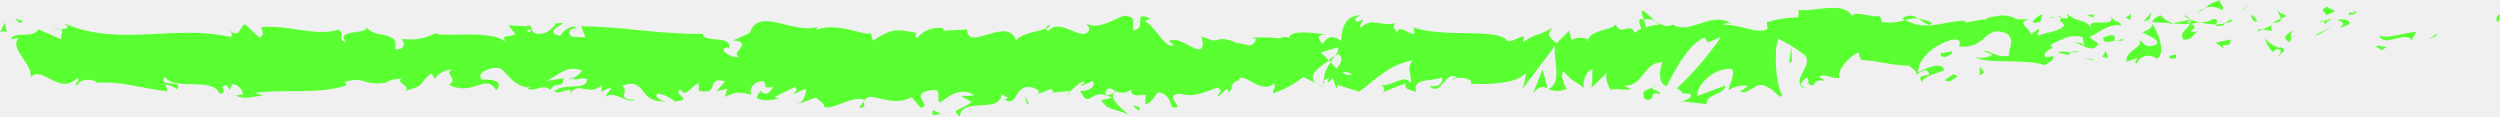
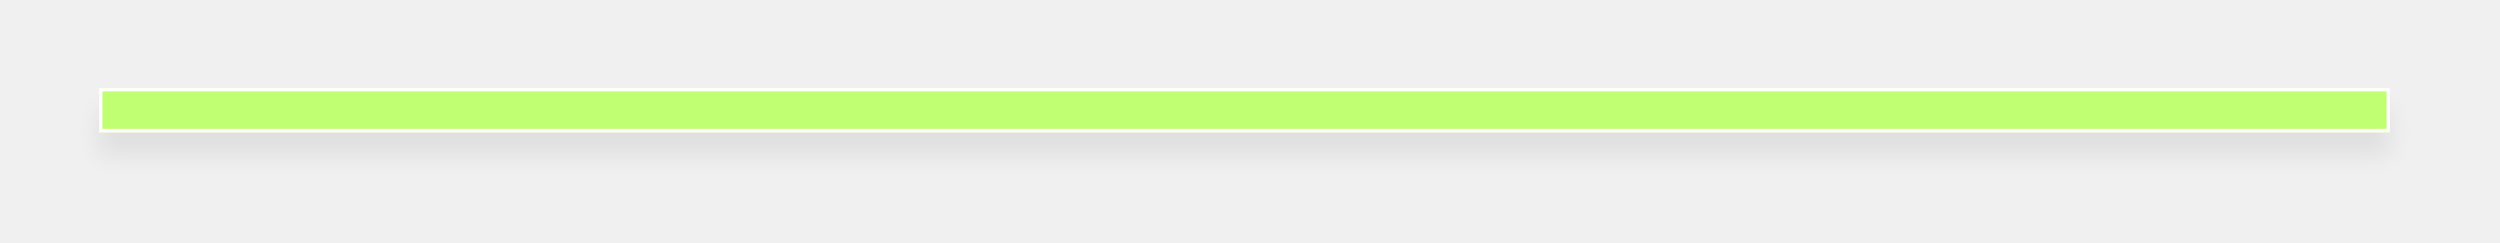
- <svg xmlns="http://www.w3.org/2000/svg" viewBox="0 0 330.77 15.43">
+ <svg xmlns="http://www.w3.org/2000/svg" width="227" height="22" viewBox="0 0 227 22" fill="none">
+   <g filter="url(#filter0_d_111_4)">
+     <rect x="9" y="8" width="208" height="4" fill="#C0FF72" />
+     <rect x="9.15" y="8.15" width="207.7" height="3.7" stroke="white" stroke-width="0.3" />
+   </g>
  <defs>
-     <style>.cls-1{fill:#5aff31;}</style>
+     <filter id="filter0_d_111_4" x="7" y="8" width="212" height="8" filterUnits="userSpaceOnUse" color-interpolation-filters="sRGB">
+       <feFlood flood-opacity="0" result="BackgroundImageFix" />
+       <feColorMatrix in="SourceAlpha" type="matrix" values="0 0 0 0 0 0 0 0 0 0 0 0 0 0 0 0 0 0 127 0" result="hardAlpha" />
+       <feOffset dy="2" />
+       <feGaussianBlur stdDeviation="1" />
+       <feComposite in2="hardAlpha" operator="out" />
+       <feColorMatrix type="matrix" values="0 0 0 0 0 0 0 0 0 0 0 0 0 0 0 0 0 0 0.07 0" />
+       <feBlend mode="normal" in2="BackgroundImageFix" result="effect1_dropShadow_111_4" />
+       <feBlend mode="normal" in="SourceGraphic" in2="effect1_dropShadow_111_4" result="shape" />
+     </filter>
  </defs>
-   <g id="Capa_2" data-name="Capa 2">
-     <g id="Capa_2-2" data-name="Capa 2">
-       <path class="cls-1" d="M330.38,2.85c.49.07.31-.77.39-.92C330,2.12,330.4,3.07,330.38,2.85Z" />
-       <polygon class="cls-1" points="322.32 4.75 322.46 4.41 321.27 5.25 322.32 4.75" />
-       <path class="cls-1" d="M314.78,4.73c.71,1.43,2.73-.23,4.07.28l.23.33.6-1.15C318.05,4.37,315.93,5.13,314.78,4.73Z" />
-       <path class="cls-1" d="M310.76,1.65c.25.55-.87.48.94.17a1.58,1.58,0,0,1-.17-.14A4.57,4.57,0,0,1,310.76,1.65Z" />
-       <path class="cls-1" d="M311.53,1.68c.79,0-.52-.47,0,0Z" />
-       <path class="cls-1" d="M307.86,2l1.05-.5c-.22-.33-1.15-.4-.81-.64C307,1.13,307.25,1.46,307.86,2Z" />
-       <path class="cls-1" d="M306.87,3l.54-.21C307.32,2.69,307.17,2.64,306.87,3Z" />
-       <path class="cls-1" d="M308.56,2.39l-1.15.44c.15.23.17.69.53-.16C307.85,3.09,308.07,2.69,308.56,2.39Z" />
-       <path class="cls-1" d="M309.21,2.6c.59.32,1.35.51.3,1C311.51,3.41,311.21,2.4,309.21,2.6Z" />
-       <path class="cls-1" d="M314.4,6.21l.78.42.68-.48C315.52,6.39,314.35,5.76,314.4,6.21Z" />
-       <path class="cls-1" d="M301.35,1.26c-.07.3.35.81.43,1.2l.77-.35C302.15,1.9,301.4,1.71,301.35,1.26Z" />
-       <path class="cls-1" d="M301.78,2.46,300.62,3C301.65,3,301.84,2.79,301.78,2.46Z" />
-       <polygon class="cls-1" points="306.68 4.63 308.58 3.53 306.32 4.64 306.68 4.63" />
-       <polygon class="cls-1" points="296.93 1.22 297.59 0.52 296.42 1.58 296.93 1.22" />
-       <path class="cls-1" d="M294,1.34c.48-.58-.67-1-.16-1.34a4.67,4.67,0,0,0-2.08,1.05A2.59,2.59,0,0,1,294,1.34Z" />
-       <path class="cls-1" d="M290.74,1.71a5.67,5.67,0,0,0,1-.66A3,3,0,0,0,290.74,1.71Z" />
-       <path class="cls-1" d="M298.65,2.83a1.39,1.39,0,0,0-.91-.87l.46.86Z" />
-       <path class="cls-1" d="M298.21,2.84v0l-1,0Z" />
-       <path class="cls-1" d="M298.77,2.83h-.12C298.7,2.91,298.72,2.94,298.77,2.83Z" />
-       <path class="cls-1" d="M303.65,3.85c-.67.48-2.09,1-.72,1.72C303.42,5,302.63,4.57,303.65,3.85Z" />
-       <path class="cls-1" d="M299.33,3.9l1.23.2c0-.23-.25-.56.09-.8Z" />
-       <polygon class="cls-1" points="298.73 4.17 299.33 3.9 298.88 3.83 298.73 4.17" />
-       <path class="cls-1" d="M292.84,2.51a3.4,3.4,0,0,1-1.76.46,9.11,9.11,0,0,0,2.12.26C293.29,3,293.6,2.48,292.84,2.51Z" />
-       <path class="cls-1" d="M295.45,2.75l-.11,0C295.41,2.87,295.47,2.89,295.45,2.75Z" />
-       <path class="cls-1" d="M284.63,3l.1.15,0-.15Z" />
-       <path class="cls-1" d="M293.31,3.39a1.1,1.1,0,0,0,1.15-.31,6.3,6.3,0,0,1-1.26.15C293.15,3.35,293.14,3.43,293.31,3.39Z" />
-       <path class="cls-1" d="M288.94,2.11a6.1,6.1,0,0,0,.92.47C289.59,2.31,289,1.89,288.94,2.11Z" />
-       <path class="cls-1" d="M295.16,2.56l.08,0C295.06,2.34,295.09,2.43,295.16,2.56Z" />
-       <path class="cls-1" d="M295.16,2.56a2.77,2.77,0,0,0-.7.52,4.32,4.32,0,0,0,.88-.28A1.37,1.37,0,0,1,295.16,2.56Z" />
-       <path class="cls-1" d="M282.67,8.45a1.69,1.69,0,0,1,2.68-.67c1.18-.6.41-3.2-.62-4.66,0,.35,0,.67-1.25,1.13.43.44,2.69,1,1.67,1.73-1.61.41-1.32-.28-2.1-.7.67,1-2,1.44-1.69,2.89l1.41-.51C282.79,7.89,282.28,8.25,282.67,8.45Z" />
-       <path class="cls-1" d="M287,3.2l.5-.1A4.23,4.23,0,0,1,285.82,2c-.83.39-1,.68-1.06.94l2.45.11Z" />
-       <path class="cls-1" d="M289.78,3.1c-.39.86-1.58,1.23-.85,2.16,1.46-.06,1-.72,1.9-1.09-2.36.21.68-.48-1-1A5.88,5.88,0,0,1,291.08,3a7.57,7.57,0,0,1-1.22-.39l.05,0h0c.1.11.13.18,0,.11l-.05,0a1.17,1.17,0,0,1-.11.33c-.68-.18-.1-.23.11-.33a.5.5,0,0,0,0-.13h0l-2.37.47A7.33,7.33,0,0,0,289.78,3.1Z" />
-       <path class="cls-1" d="M301.67,7.42a.25.25,0,0,1-.08-.2C301.44,7.33,301.38,7.4,301.67,7.42Z" />
-       <path class="cls-1" d="M300.69,6.9c.18-.12.32-.46.88-.37.48.26,0,.41,0,.69.34-.22,1.18-.61.12-1l-.16.11c-1-.29-2.18-1.37-2-1.49A6.08,6.08,0,0,0,300.69,6.9Z" />
-       <path class="cls-1" d="M295.17,5.22l-2,.42,1,.75-.05-.45C295.27,6.12,295,5.57,295.17,5.22Z" />
-       <polygon class="cls-1" points="284.4 2.54 284.67 1.63 283.53 2.91 284.4 2.54" />
-       <polygon class="cls-1" points="281.84 2.65 281.94 1.85 281.26 2.33 281.84 2.65" />
-       <path class="cls-1" d="M137.24,12.47l-.58.22A2.13,2.13,0,0,0,137.24,12.47Z" />
-       <path class="cls-1" d="M141.43,12.52l.11-.39C141.34,12.35,141.26,12.5,141.43,12.52Z" />
-       <path class="cls-1" d="M218.91,2.74c-.85-.74-1.79-1.89-1.69-1l.26.87A1.93,1.93,0,0,1,218.91,2.74Z" />
-       <path class="cls-1" d="M175.81,7.92l.24.26c.21-.3.4-.57.57-.83C176.38,7.53,176.1,7.72,175.81,7.92Z" />
-       <path class="cls-1" d="M175.21,11.51,174.1,11A4.19,4.19,0,0,0,175.21,11.51Z" />
-       <path class="cls-1" d="M114.33,13.39l-.68.88C114.71,14.27,114.25,13.82,114.33,13.39Z" />
-       <path class="cls-1" d="M255.6,3a5.26,5.26,0,0,0-1.82-.53C254.66,2.94,255.36,3.69,255.6,3Z" />
-       <path class="cls-1" d="M138.89,3.26c-.35.16-.51.33-.5.53C138.76,3.64,139,3.47,138.89,3.26Z" />
-       <path class="cls-1" d="M251.68,2.45c.12.08.25.13.38.2a4.73,4.73,0,0,1,1.72-.21A1.68,1.68,0,0,0,251.68,2.45Z" />
-       <path class="cls-1" d="M31.24,12.67a1.08,1.08,0,0,1-.18-.11C31,12.68,31.12,12.69,31.24,12.67Z" />
-       <path class="cls-1" d="M7,3.91a6.9,6.9,0,0,1,1-.06A2,2,0,0,0,7,3.91Z" />
-       <path class="cls-1" d="M271.53,2.27c.54-.06.09-.1,0,0Z" />
-       <path class="cls-1" d="M274.17,5.7a.57.57,0,0,0-.21.42A.72.72,0,0,1,274.17,5.7Z" />
-       <path class="cls-1" d="M246.26,7.85h0C246.38,8,246.35,8,246.26,7.85Z" />
-       <path class="cls-1" d="M272.35,2.66a4.09,4.09,0,0,0-.7-.26A3,3,0,0,0,272.35,2.66Z" />
-       <path class="cls-1" d="M272.24,2.25l.47.09C272.78,2.19,272.72,2.1,272.24,2.25Z" />
-       <path class="cls-1" d="M270.77,2.31a3.6,3.6,0,0,1,.88.09c-.1,0-.15-.1-.12-.13Z" />
-       <path class="cls-1" d="M75.76,10.35l-.12-.09C75.1,10.62,75.34,10.57,75.76,10.35Z" />
-       <path class="cls-1" d="M204.76,11.75s0,0,.06-.05l-.08,0Z" />
-       <path class="cls-1" d="M202.81,12.39c.83-1.08,1.3-.94,1.93-.72l-.64-2.5Z" />
-       <path class="cls-1" d="M127.2,12.72l1.37.78c-1.66,1.28-2.86.84-1.57,1.93.2-2.71,5.33-.27,5.52-3l.9.57c-.26,0-.3.14-.55.11,1.75,1.3,1.3-2,3.57-1.58.79.21,1.34.6.8.93L139,11.8c.51,0,.38.52-.13.47l2.69-.22,0,.08a10.94,10.94,0,0,1,1.67-1.36c.68.39-.34.28-.17.62l1.49-.66c.6.71-.63,1.39-1.65,1.29,1.38,2.71,1.23-.68,4.22.9l-1.4.35c.9,1.54,2,1,3.58,1.94-.37-.5-3.17-2.42-1.56-3.1a1.87,1.87,0,0,0,1.92-.24c0,1,.86.73,1.92.67l-.07,1.28c1.15-.37,1.06-1,1.73-1.6,1.28.13,1.55,1.12,1.85,2,2.05.2-1.42-1.59,1-1.83,1.71.49,2.9,0,4.94-.8,1.19.44-.21.78.22,1.15l1.06-1c.26,0,.17.34.13.5.89-.39.08-1.28,1.48-1.62.37-1.41,2.87,2,4.61.45.42.37-.21.79-.08,1.28a13.26,13.26,0,0,0,4-2.17l1.67.84c-1.22-1,.34-2.1,1.71-3a13.39,13.39,0,0,0-1.06-1.07l2.19-.68c.26.21,0,.65-.32,1.18.15-.11.29-.21.4-.31.78.48.38,1.21-.18,1.93-.27-.25-.53-.52-.79-.79a3.78,3.78,0,0,0-.93,2.39,1.52,1.52,0,0,1,.72-.35c-.14.21-.23.4-.17.53s.3-.15.66-.48l.5,1.43.12-.57,2.86.9c2-1.44,3.82-3.55,7.06-4.14-.8,1-.17,1.71-.21,3-.89-1.32-2.52.55-4.2.29.88.13.69.72.46.93l3-1.19c-.07,1,.64.76,1.42,1.18-.59-2,2.24-1.34,3.46-2,.07.67-.22,1.36-1.71,1.2,1.64,1.5,2.12-2.36,3.74-1.08-.37,0-.56-.08-.71.26.85-.6,2.93-.13,2.44.46h-.36c2.41.24,7.35,0,7.71-1.68a13.76,13.76,0,0,1-.47,2.39l4.31-5.72c-.38,1.46,1.08,4.94-.93,5.76a3,3,0,0,0,2.5-.06c-.39-.21-1-2.11-.44-2.25,1.47,1.63,1,.87,2.83,2.26-.58-.31.07-2.6,1-2.53-.15.34.07,2.26-.26,2.5l2.31-2.25c-.58.41-.11,1.91.41,2.54-.24-.44,2,0,2.62-.18l-1-.52c2.61.34,2.57-3.16,5.16-3.05-.31.47-.77,2.86.55,3.15.6-1.16,2.67-5.54,5-6.43l.44.66,1.75-.75a41.35,41.35,0,0,1-5.84,6.8c1,.52.27.77,1.74.71.51.62-.8.94-1.23,1l3.4.39c-.15-1.34,2.61-1.34,2.48-2.46l-3.7,1.39c-.15-1.34,2.14-3.82,4.55-3.58.61.54-.46,2.39-.41,2.84.32-.46,2.29-.88,2.51-.55l-1,.72c1.34.5,2.19-1.79,3.81-.5.55.08,1.66,1.73,1.76.93-.91-1.53-1.09-6.28-.48-7.43a18.47,18.47,0,0,1,3.56,2.22c.91,1.21-1.38,2.87-.6,3.9,0-.36.54-.82.75-1,.59.31-.24,1.14,1,1,.21-1.36,2.59.12.6-1.15,1.25-.39,1.32.28,2.78.22-.46-.88,1.31-3,2.56-3.39a1.66,1.66,0,0,0,.34,1c2.55.12,3.92.74,6.3.75.22.33,1.36.73.87,1.32a2.26,2.26,0,0,1,1.39-.74c1.42,1.18-1.63.18-.55,1.6.09-.79,1.9-1.09,2.94-1.59-.32-1.22-2.41-.23-3.46.26,0-1.69,1.82-3.45,4.3-4.23,2-.42.86,1.09,1.2.85,3.71.29,3.16-2.95,6.24-1.73,1.22,1.07.05,2.14.33,2.91-1.61.41-2.47-.68-3.56-.64l1.34.51a2.51,2.51,0,0,1-2.17.32c1,1,6.26.18,9.12,1.08.51-.36,1.39-.74,1-1.17l-.91.15c-.83-.87,1.7-1.2.56-1.6,1.21-.61,2.57-1.57,4.28-1.08l.32,1.23c0-.36-1.11-.74-1.59-.36.71-.55,2.62,1.66,3.4,0l-1.2-.85c1.22-.61,2.73-1.92,4.24-1.53-.69-1.21-.35.14-1.42-1.28.93,1.77-3.88-.07-2.38,1.78-1.1-1.64-1.91-.7-3.36-2.1,0,.41.52.78-.76.58a1.54,1.54,0,0,1-.28.35l-.08,0a.18.18,0,0,0,.07,0c-.06.06-.06.07,0,0a1.49,1.49,0,0,1,.65.61c-.63.93-2.65.9-3.34,1.38-.75-.19.32-.46-.09-.89l-1,.72c-.1-.9-2-1.5-.23-2l-1.6,0a3.74,3.74,0,0,0-3-.33c-.75-.19-1.91,1-1.25.29L260,3l0-.23c-2.48-.11-5.1,1.49-7.93-.13A6.11,6.11,0,0,1,249,2.9l-.27-.78c-1.07.27-3.22-.78-3.68,0-1.15-2.09-5.19-.45-7.07-.82l-.07,1a14.1,14.1,0,0,0-4.15.64l.1.9c-1.39.73-3.57-.64-5.76-.55.15-.34.7-.25,1.1-.05-2.62-2-5.53,1.48-7.91,0a1.31,1.31,0,0,1-1.43,0,.24.24,0,0,0,.14,0h-.24c-.26-.15-.53-.33-.82-.47a3.1,3.1,0,0,0,.69.48,7,7,0,0,0-1.83.35l-.29-1-.16,0c-.66-.35-.53.46-.18,1.19a2.92,2.92,0,0,0-.89.58c-.54-1.56-1.79.52-2.52-1.14-.46.81-3.42.61-3.78,2.31,0-.22-.22-.33.14-.34a2.51,2.51,0,0,0-2.19.09l-.32-1.22-1.65,1.64c-1-.74-1.42-1.18-.43-2.12-2.4,1.45-1.95.55-4,2l.1-.79c-.73,0-1.9,1.09-2.34.44-1.64-1.51-8.1-.21-12.3-1.61.81,2.33-2-1-2.12.76-.25-.55-.84-.86-.15-1.34-2.15.54-3.23-.87-4.71.65-.24-.55.46-.81.24-1.13-.17.12-.68.48-.9.15s.31-.47.65-.71c-2.19.1-2.41,1.8-2.57,3.39-1.11-.75-1.66-.65-2.47.4-.38-.52-1-1.07.33-1.26-.76-.07-4.67-.76-4.75.52-.24-.33-1.07-.1-1.27,0a21.23,21.23,0,0,0-3.56-.07l.47.21c-.67,1.54-1.41.34-2.77.53l0-.16c-3.12-1.11-1.35.53-4.42-.74l.16,1c-.28,2.07-2.72-1.22-4.51-.43l.65.55c-1,.71-2.73-2.8-3.71-3.06-.21-.18.34-.29.64-.42C149.66,1.27,151.89,3.74,150,4c-.35-.68.46-1.73-.83-1.85-.64-.55-3.73,2.2-5.49.9.39.52.77,1-.11,1.43-1.36.19-3.68-2-4.91-.32a.62.62,0,0,1-.25-.41c-1,.42-3.38.7-4,1.59-1-3.31-6.47,1.62-6.45-1.44l-3.19.16.08-.31a3.58,3.58,0,0,0-3.49,1.27c-.47-.21-.13-.5-.09-.66-3-.61-3.28-.48-5.79,1l-.26-1c-.68.57-4.32-1.56-7.25-.4a.7.7,0,0,1,.32-.45c-3.29,1.17-7.89-2.75-9.1.86L97,5.35c2.81.28-.42,1.57.73,2.17-1.1.21-2.86-1.09-1.5-1.27l.22.18C97,4.55,93,5.76,93,4.48c-5.54.09-10.93-1-16.12-1l.59,1.46-1.81-.08c-.47-.34-.63-1.15.66-1.09-.68-.82-2.17.7-2.2,1-2.53-.6,1-1.71.21-1.74l-1.06.11.24.17c-.85.59-.93,1.23-2.48,1.16-1-.3-.5-.91-.89-1,0-.11-.13-.16-.59,0l-2.28-.12.91,1.15c-1,.57-2.14-.06-1.09,1.25-1.55-2-8.51-.72-9.46-1.35a7.38,7.38,0,0,1-4.54.73c.43.24.69,1.54-.81,1.38.55-2.68-2.73-1.17-3.94-3.09,1.08,1.27-4.24.31-2.55,2.13-1.24-.22-.07-1-1-1.64-3,1-6.53-.67-10.2-.32-.06.35.56.89-.23,1.41L32.43,3.22c-.73.18-.67,2-2,.81.19.3.46.75,0,.86-7.18-1.72-14.67,1.4-22-1.82,1,.68.33.75-.43.78.49.16,0,.86.09,1.34L5.06,3.87C4.51,5.19,1.79,4,1.47,5.22l1-.23c-1.29,1.5,1.8,3.32,1.61,5.24,1.44-1.7,3.8,2.51,6.16.08.52.39-.45.62-.17,1.06.6-.82,1.32-1,2.66-.62l-.15.2c3.77-.2,5.38.61,9.61,1.15l-.32-.95a3.13,3.13,0,0,1,1.53.67c1-1.44-2.55-.09-1.6-1.67,1.2,1.93,6.41,0,7.22,2.22,1.4,0-.41-1.1,1-1.08l.37.59.35-.76a1.58,1.58,0,0,1,1.41,1.36c-.22-.06-.63.15-.87.19,1.19.7,3.35-.24,3.76,0l-1.34-.37c3.81-.55,8.47.23,12.16-1l-.28-.45c2.81-.82,2.25.49,5.34.11l-.11.11a3.56,3.56,0,0,1,2.29-.62c-.78.52,1.47,1,.44,1.6,3.06-.89,1.51-.7,3.53-2.36l.46.74a2.82,2.82,0,0,1,2.29-1.22c-1.26.64,1,1.13-.43,2,3.24,1.63,4.81-1.63,6.29.74,1.49-2-2.8-1.14-2-1.58C63,9.68,64.9,8.81,65.92,9c1,.05,1.76,2.63,4.36,2.59-.26,0-.28.14-.54.13,1,.53,1.91-.7,3.11.15.67-1.25,1.55.07,1.74-1.52l-2.39.37c1.36-.41,2.62-2.27,4.85-1.37a3.68,3.68,0,0,1-1.29,1c.65.46,1.26-.31,1.93.17-.19,1.58-2.9.34-4.35,1.55.7.67,2.74-1.15,2,.57,1-2.18,2.56.27,4.32-1.39l-.11.95a2.93,2.93,0,0,1,1.37-.58L80,12.85c1.42-1,2.75.92,4.12.35-2.87,0-.65-1.14-1.86-1.84,3.53-1.27,2,2.49,6,2-.54.13-2-.57-1.17-1a5.18,5.18,0,0,1,2.21,1.06c2.62-.2-.41-1,.71-1.56.89,1.16,1.29-.47,2.44-.84v1c3,.62.8-2,3.49-1.26L94.8,12.08l1.4-.35-.29,1.1c1.53-.81,2-.6,3.5-.3-.35-.68.19-1.75,1.52-1.78.9.58-.51.92,1.37.78-.43.61-.89,1.36-1.71.47-.08.32-.42.61-.5.92,1,.66,2.44.15,3.12.14a1.57,1.57,0,0,1-.73-.22l2.71-1.34c.43.36.09.65-.24.94.55-.11.93-.55,1.74-.63-.21.78-.16,1.59-1.31,2L108,12.9c.18.34,1.33.94,1,1.23,1.43.46,3.52-1.53,5.42-.92a1.21,1.21,0,0,1,.7-.41c1.79.18,3.38,1.14,5.5.07l1.2,1.4c1.66-.32-1.63-1.77,1.14-2.3,2-.45.73,1.2,1.42,1.59,1-.71,2.67-2.15,4.46-1C128.22,12.82,127.75,12.61,127.2,12.72Zm20.48-.63c-.4.21-1.19.83-1.48.26C146.65,11.25,147,11.78,147.68,12.09Zm31.14-2.32c-.29.32-.75.16-1.26-.2A1.79,1.79,0,0,1,178.82,9.77Zm86.75-6.72,0,.05C264.65,2.72,265,2.87,265.57,3.05Zm1.84.42a.27.27,0,0,0,.1-.4c-.13.24-.55.26-1,.19C266.63,3.51,266.86,3.69,267.41,3.47ZM70,3.85l.35.25C69.51,4.38,69.73,4.13,70,3.85Z" />
-       <path class="cls-1" d="M175.29,11.09a1.23,1.23,0,0,1-.17-.52C175,10.73,175,10.92,175.29,11.09Z" />
-       <path class="cls-1" d="M114.45,13.22h-.06a.64.64,0,0,0-.06.18Z" />
-       <path class="cls-1" d="M238.93,11.65a1.48,1.48,0,0,1-.73-.5C238.18,11.39,238.35,11.59,238.93,11.65Z" />
-       <path class="cls-1" d="M277.16,1.83,276,2.08A1.57,1.57,0,0,1,277,2.4C277,2.17,276.79,1.85,277.16,1.83Z" />
-       <path class="cls-1" d="M287.38,7.8c.17-.12.36,0,.53-.13l0-.45C287.13,7.25,286.62,7.61,287.38,7.8Z" />
-       <path class="cls-1" d="M278.25,5c.09.81.83.53,1.65.38h-.14C280,4.29,279.12,4.66,278.25,5Z" />
-       <path class="cls-1" d="M280.09,5.4a2.5,2.5,0,0,1,.77,0C281,4.92,280.55,5.28,280.09,5.4Z" />
-       <path class="cls-1" d="M269.74,2.93c.4.21.25-1,.47-.7C270.65,1.19,267.6,3.48,269.74,2.93Z" />
-       <polygon class="cls-1" points="278.91 7.71 278.62 6.71 278.16 7.52 278.91 7.71" />
-       <path class="cls-1" d="M272.4,7l1.32.27c0-.16.15-.26.35-.34C273.26,6.88,272.37,6.68,272.4,7Z" />
-       <path class="cls-1" d="M274.07,6.91a1.87,1.87,0,0,0,1.06-.16A4.13,4.13,0,0,0,274.07,6.91Z" />
-       <polygon class="cls-1" points="277.11 8.01 276.72 7.8 275.79 7.73 277.11 8.01" />
-       <path class="cls-1" d="M258.23,6.78l-1.44.29c-.15.34.25.55.78.42C257.92,7.25,258.45,7.12,258.23,6.78Z" />
-       <path class="cls-1" d="M262.58,9.53c-.39-.21-.42-.43-.63-.76L261.9,10Z" />
-       <path class="cls-1" d="M258.38,9.82c-.14.34-2.08,1-.26.91C258.27,10.39,259.71,10.1,258.38,9.82Z" />
-       <polygon class="cls-1" points="236.71 8.25 237.07 8.23 237.02 6.19 236.71 8.25" />
-       <path class="cls-1" d="M217.6,13.12c1.7.49.4-1.26,1.94-.65.4-.48-1.25-.5-.84-.91C217.67,12.07,217.13,11.78,217.6,13.12Z" />
-       <path class="cls-1" d="M218.7,11.56a4.42,4.42,0,0,0,.52-.31A1.47,1.47,0,0,0,218.7,11.56Z" />
-       <polygon class="cls-1" points="3.02 2.82 1.93 2.39 2.63 3.08 3.02 2.82" />
-       <path class="cls-1" d="M.92,4.33.66,3,0,4.21C.25,4.15.73,4,.92,4.33Z" />
-       <path class="cls-1" d="M150.73,14.71l.08-.31c-.17-.34-.43-.37-.94-.42Z" />
-       <polygon class="cls-1" points="135.86 13.74 136.11 13.76 135.64 12.59 135.86 13.74" />
-       <path class="cls-1" d="M123.38,15.23c.51,0,1.11-.21,1.62-.16C123.89,15.28,123.24,13.77,123.38,15.23Z" />
-     </g>
-   </g>
</svg>
